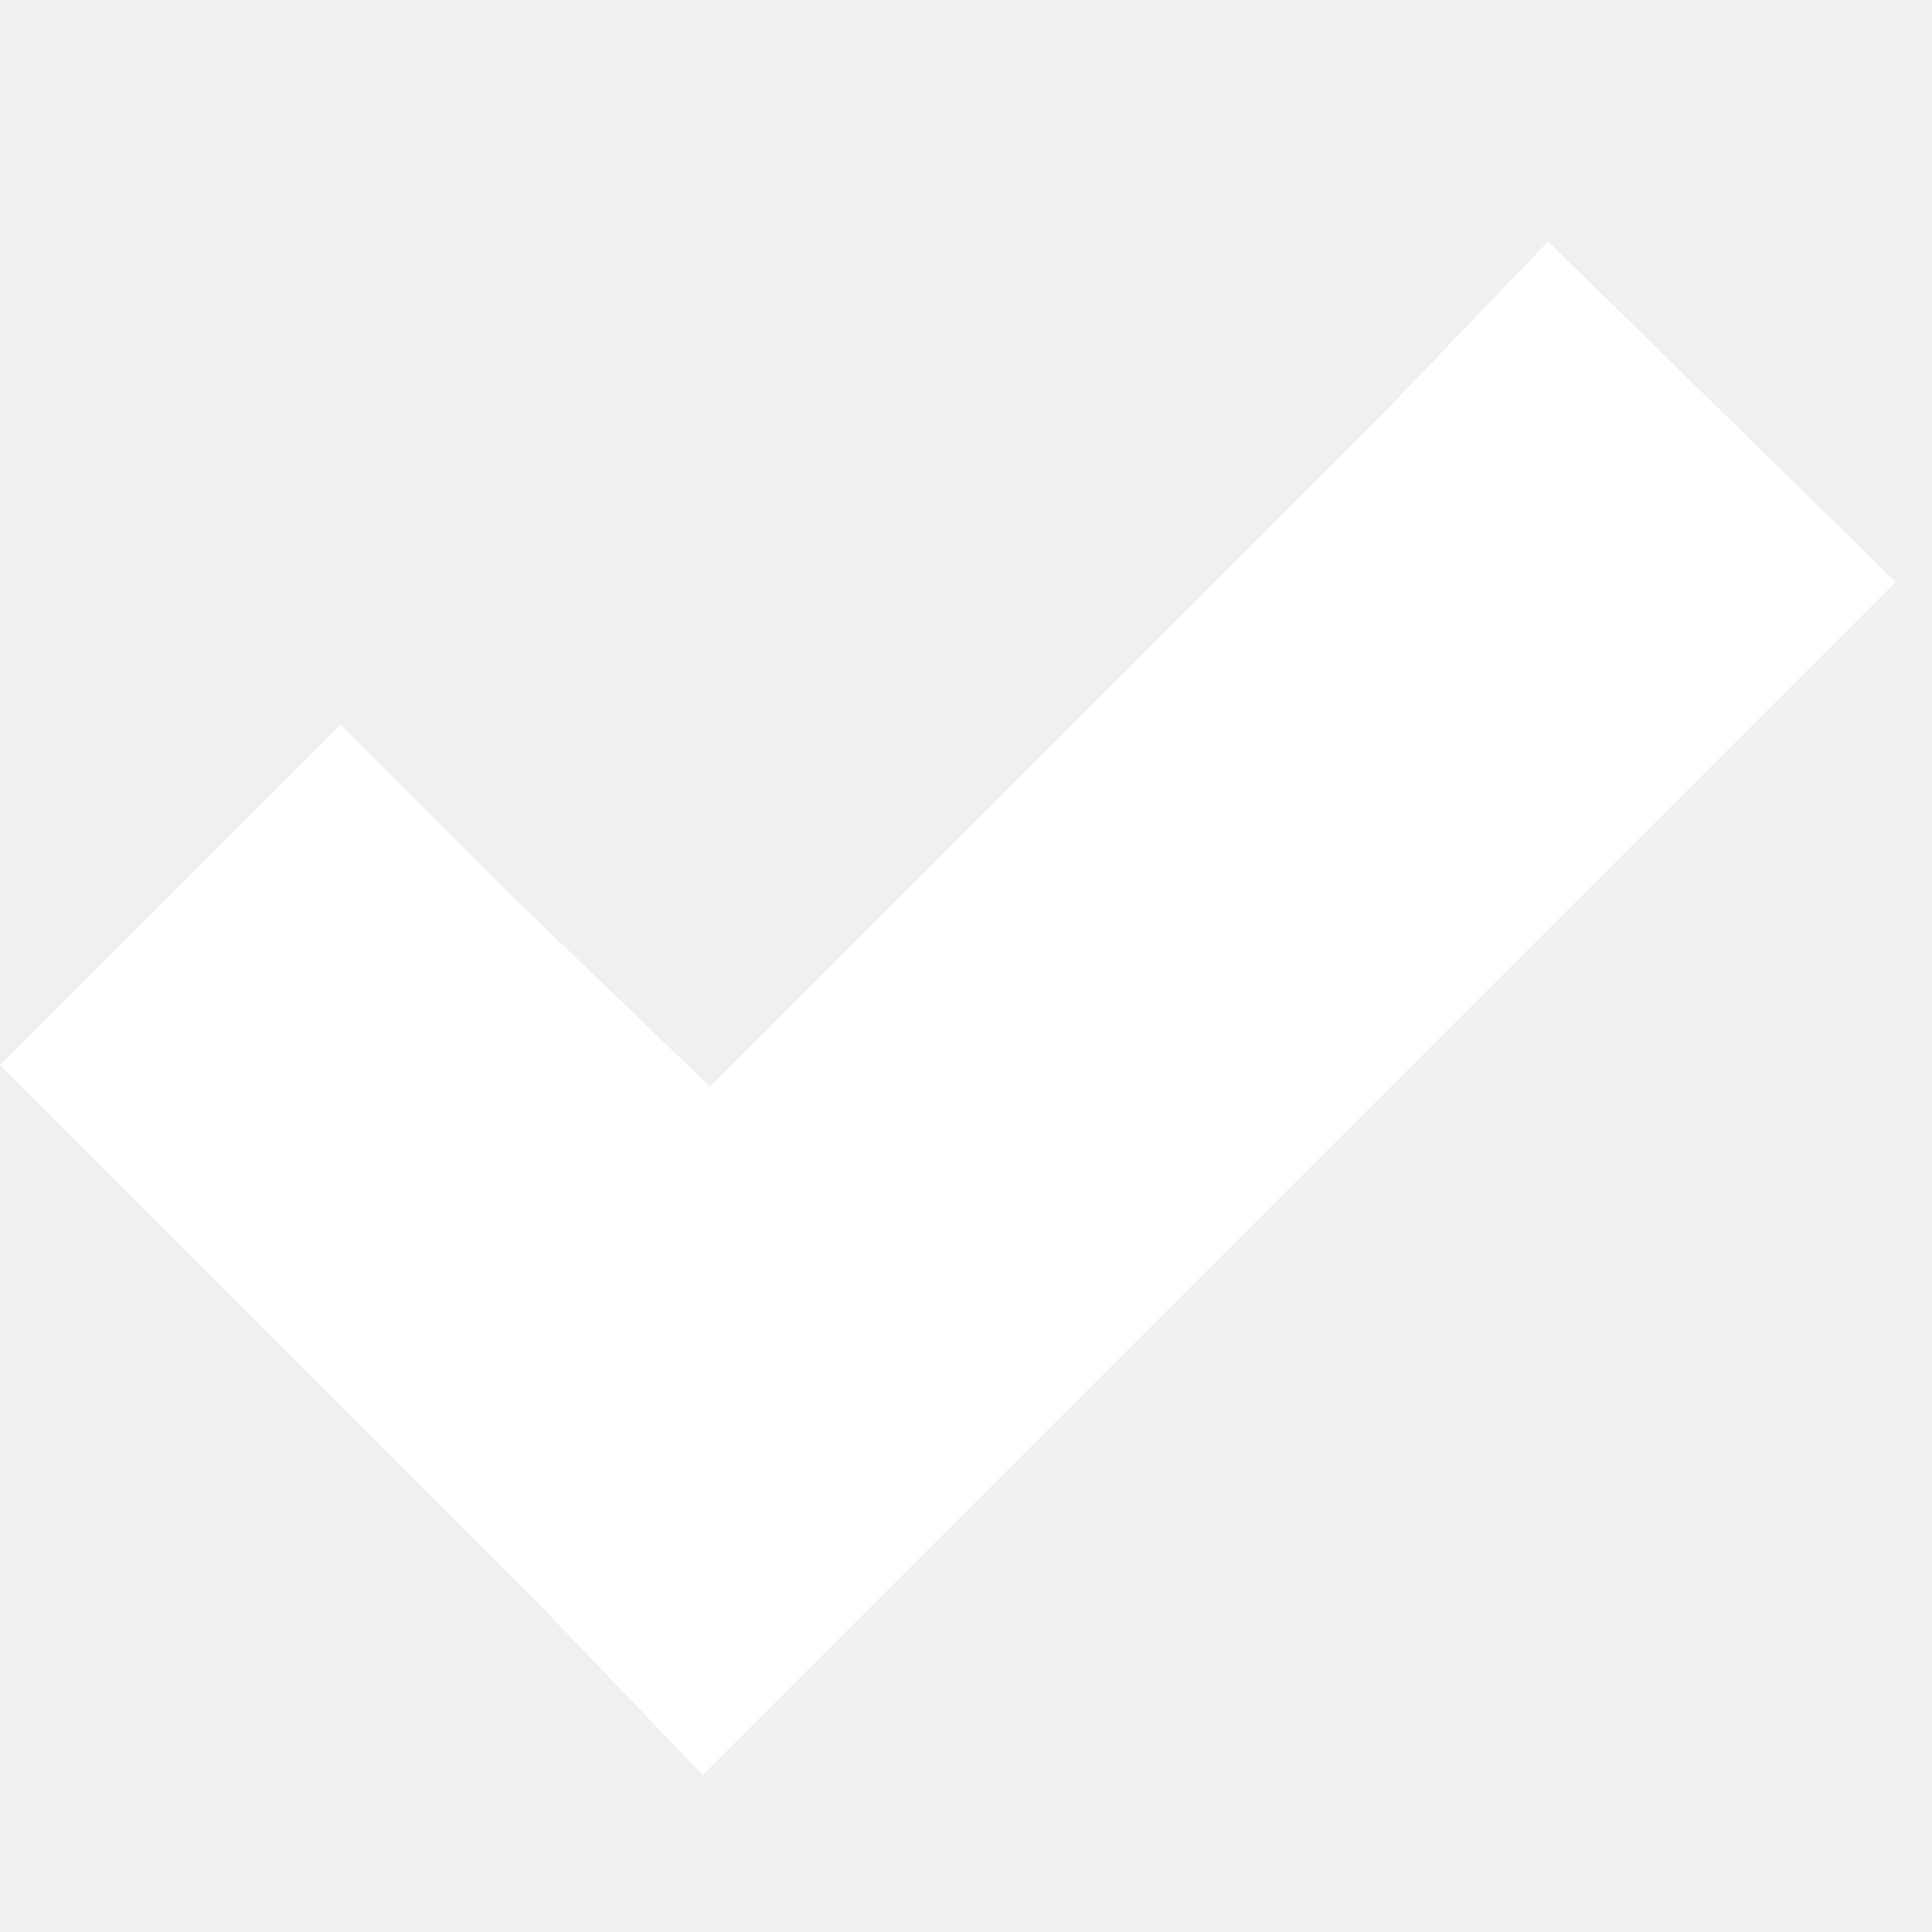
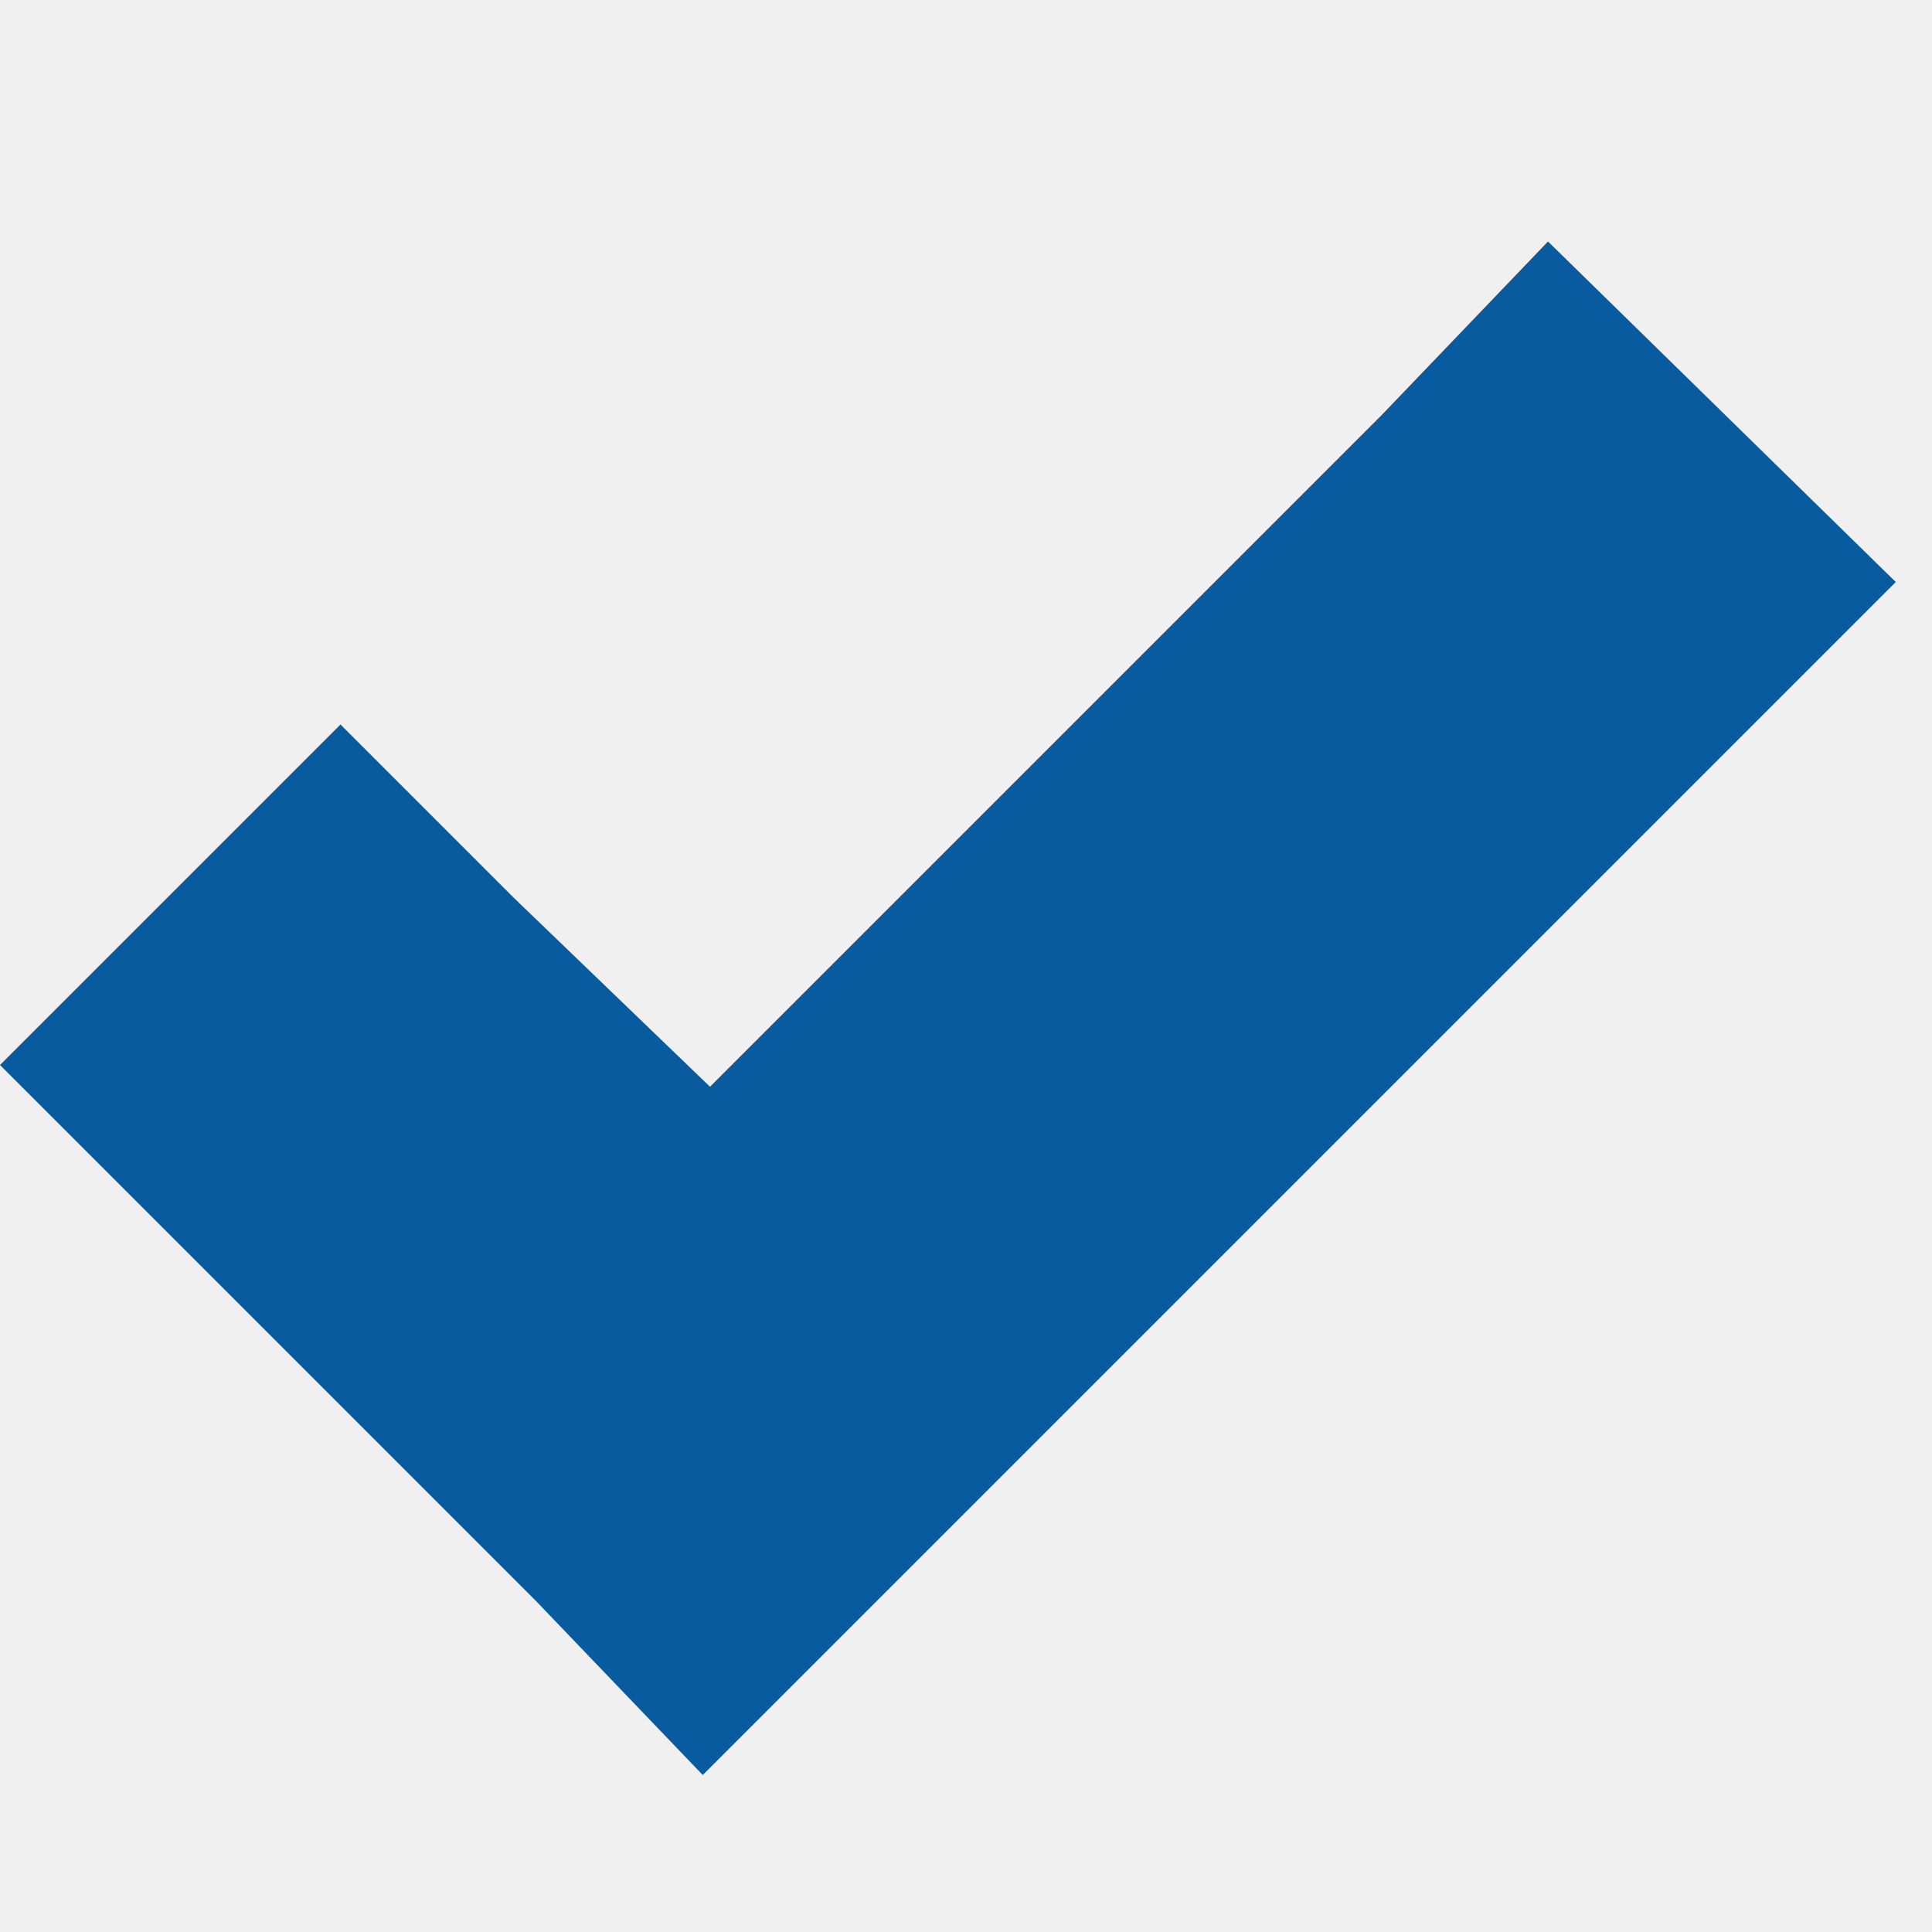
<svg xmlns="http://www.w3.org/2000/svg" width="8" height="8" viewBox="0 0 8 8">
-   <path fill="white" d="M6.41 0l-.69.72-2.78 2.78-.81-.78-.72-.72-1.41 1.41.72.72 1.5 1.5.69.72.72-.72 3.5-3.5.72-.72-1.44-1.41z" transform="translate(0 1)" />
+   <path fill="#085b9e" d="M6.41 0l-.69.72-2.78 2.78-.81-.78-.72-.72-1.41 1.41.72.72 1.5 1.5.69.72.72-.72 3.5-3.5.72-.72-1.44-1.41z" transform="translate(0 1)" />
</svg>
